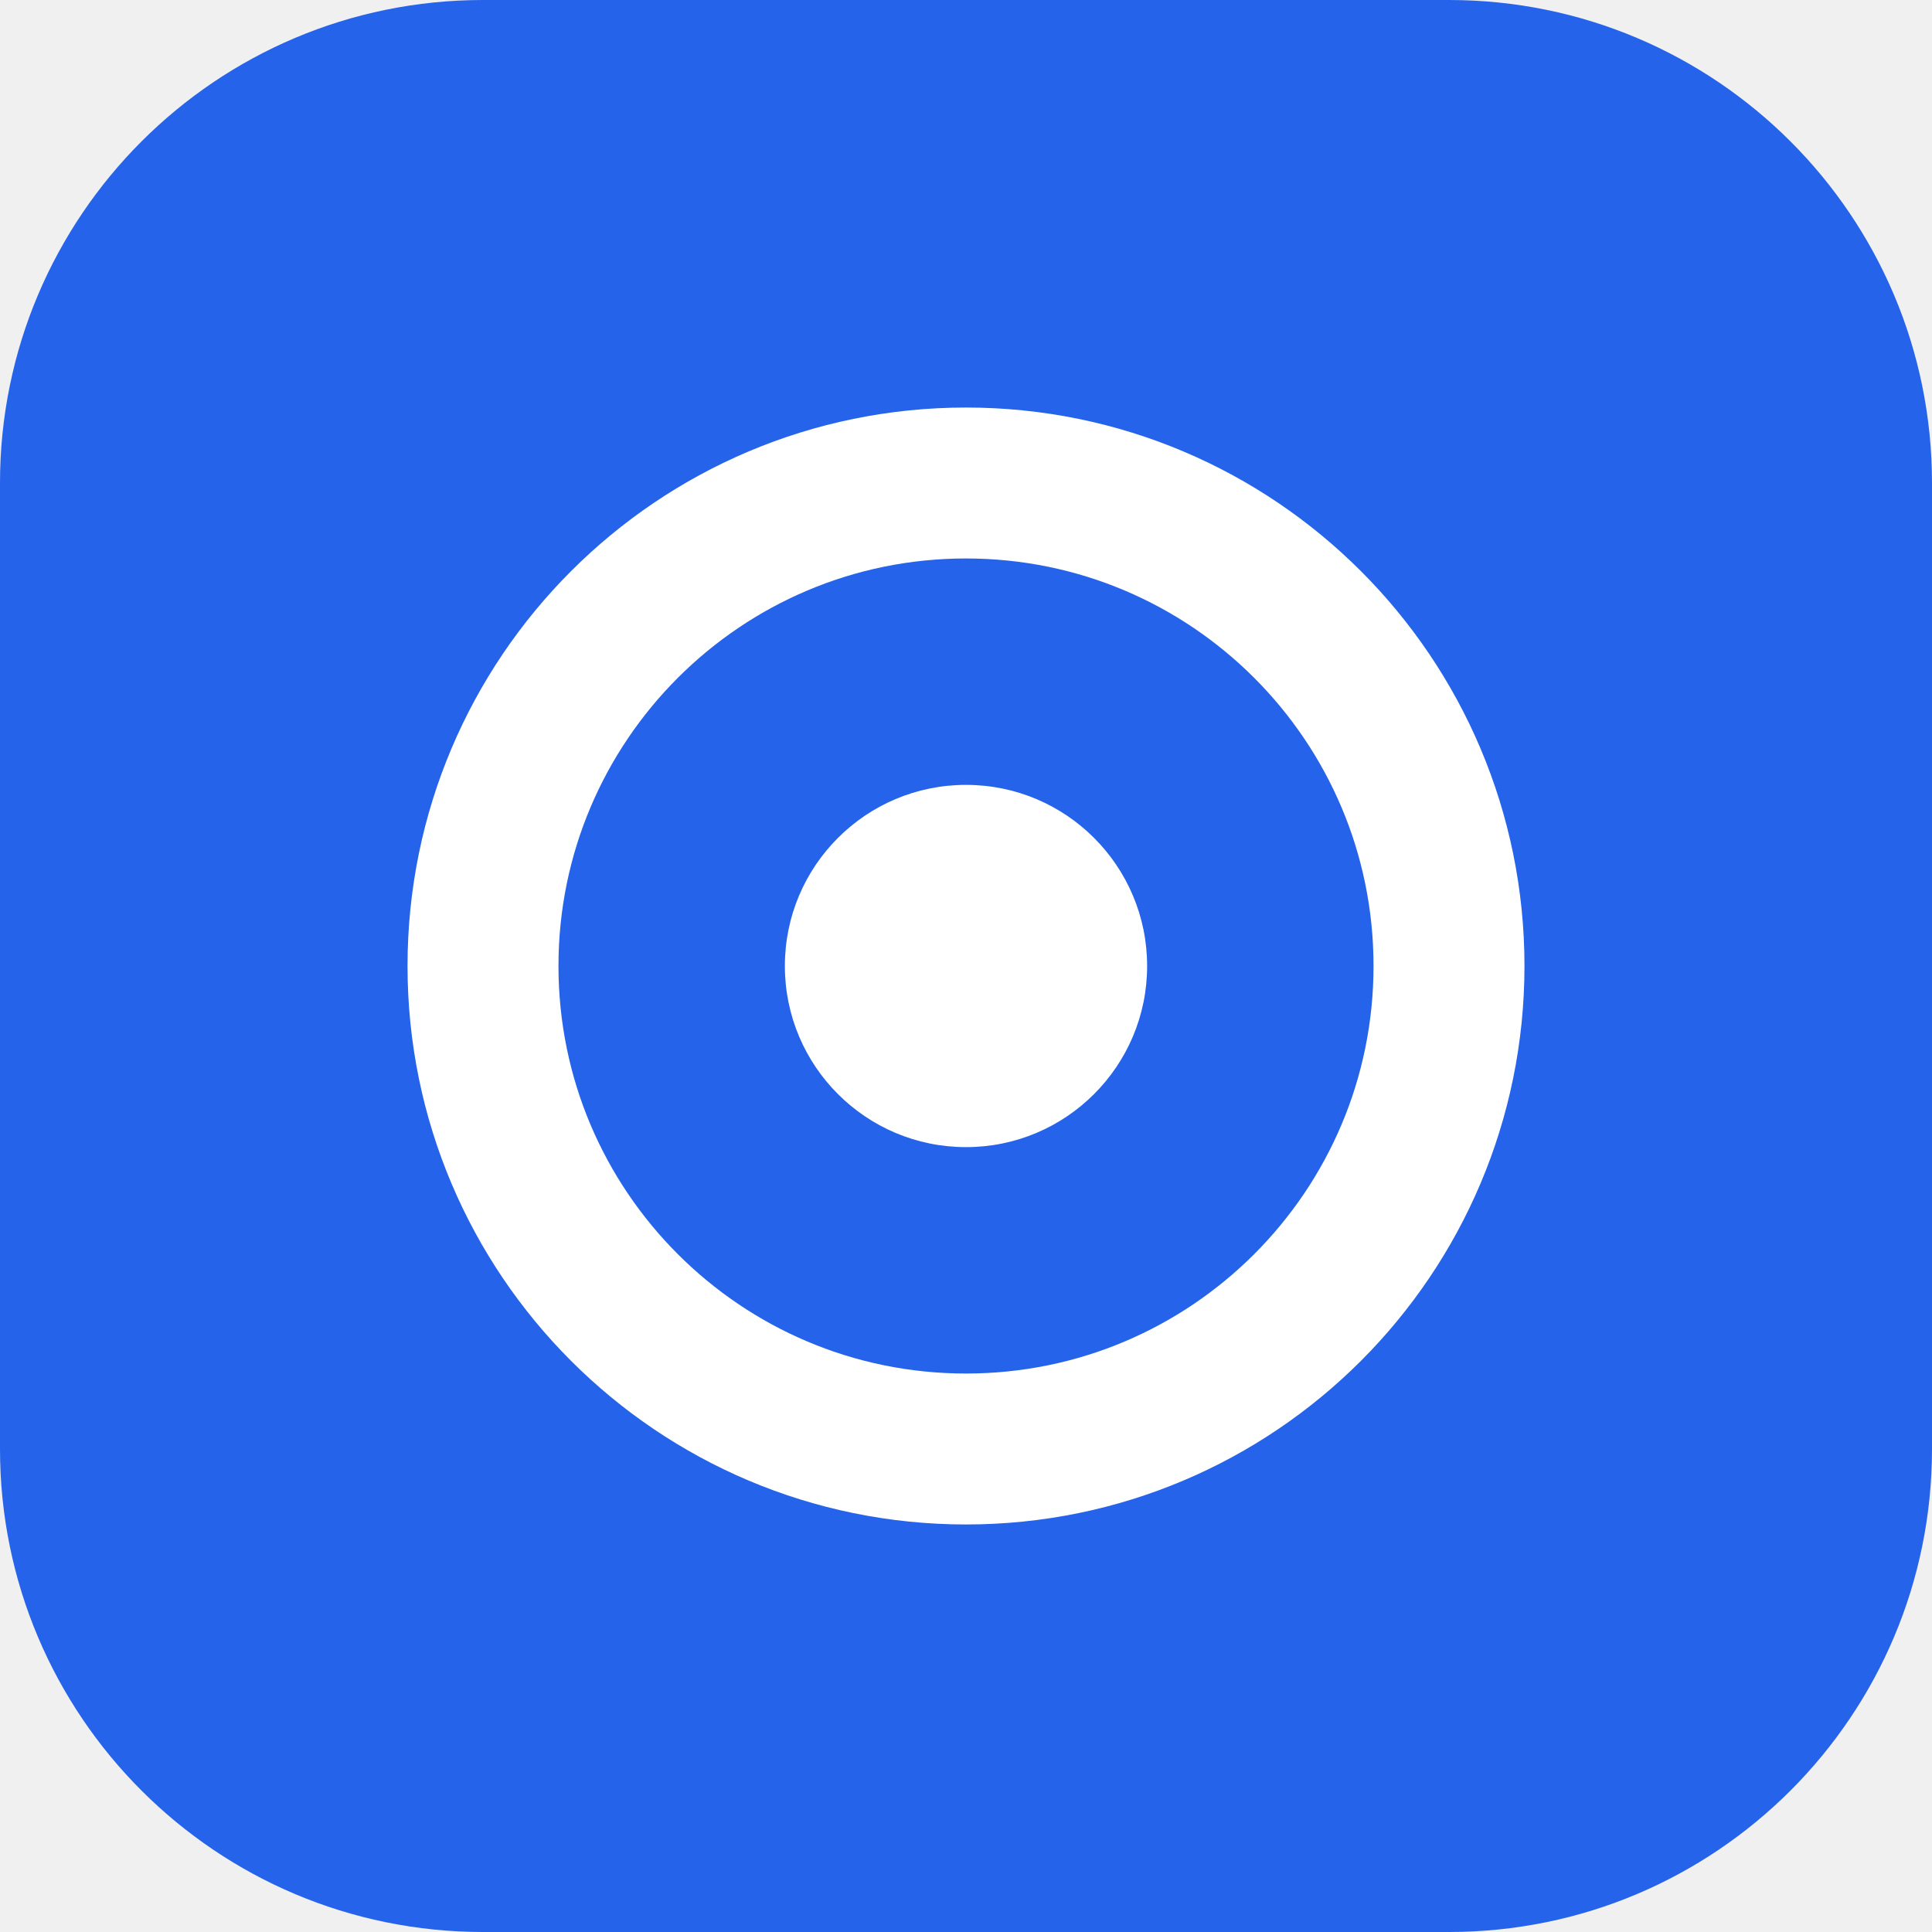
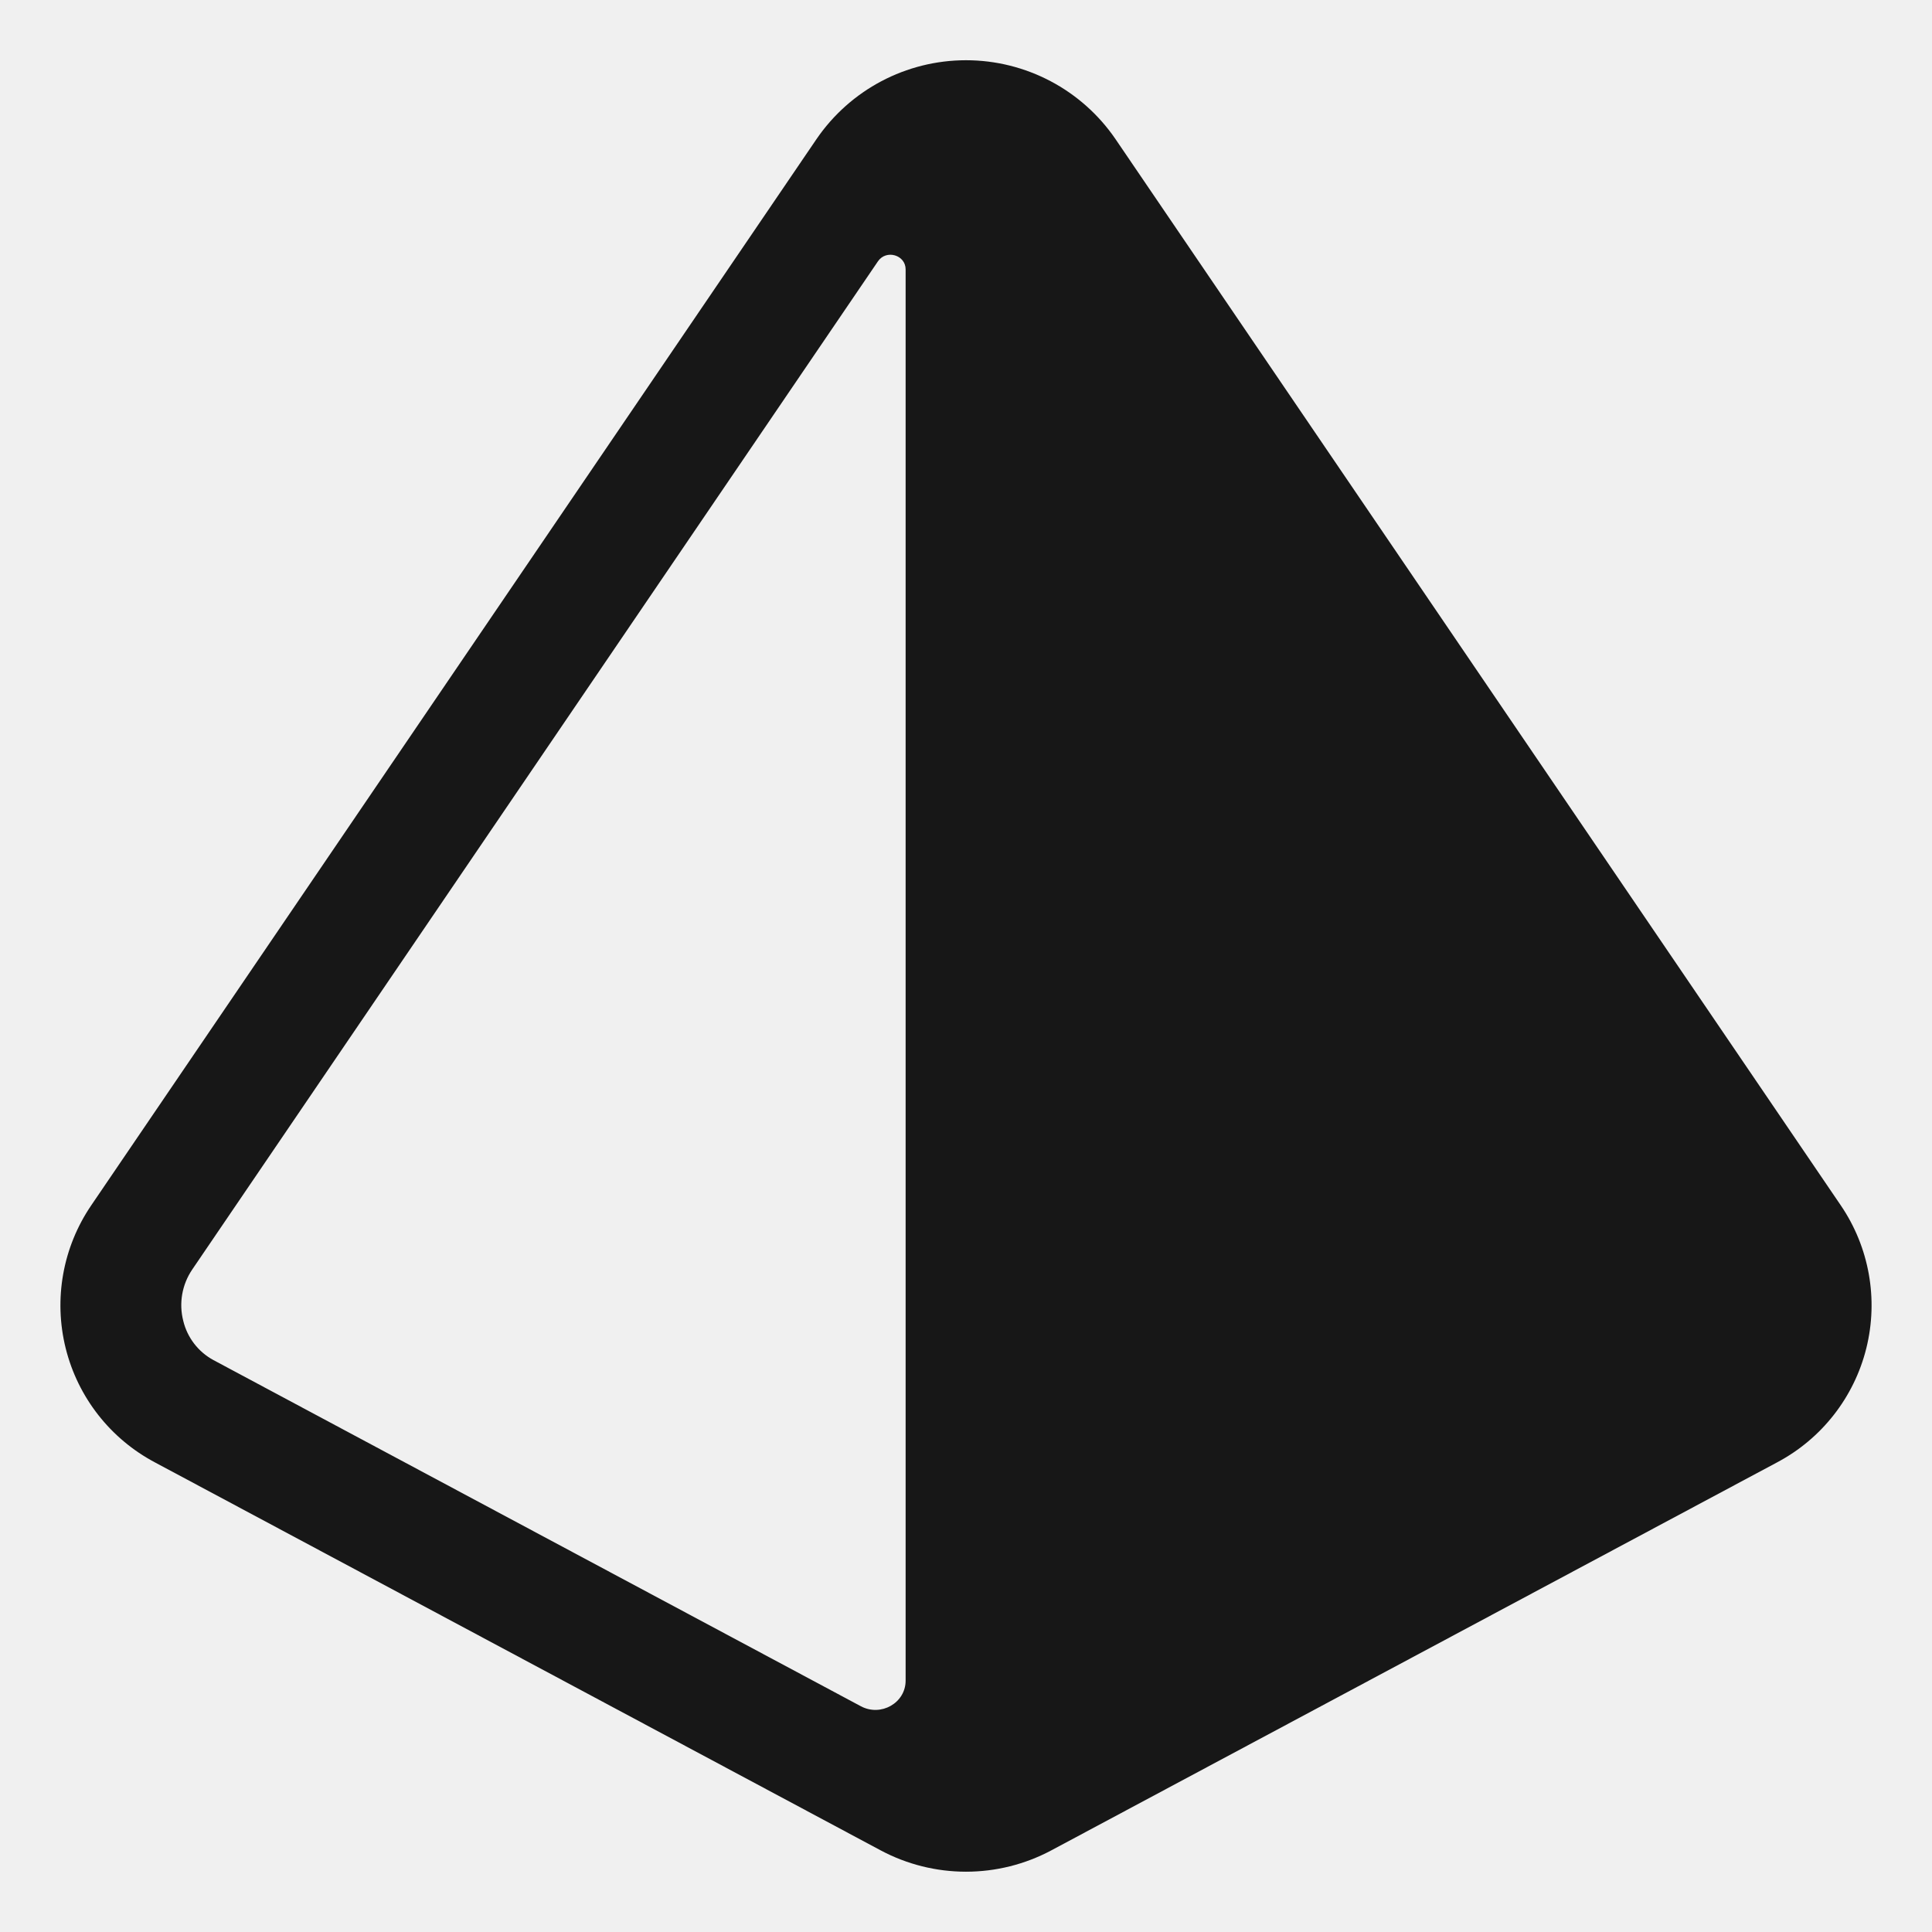
- <svg xmlns="http://www.w3.org/2000/svg" viewBox="0 0 32 32" width="32" height="32">
-   <rect width="32" height="32" rx="8" fill="#2563eb" />
-   <circle cx="16" cy="16" r="8" fill="none" stroke="#fff" stroke-width="2.5" />
-   <circle cx="16" cy="16" r="3" fill="#fff" />
+ <svg xmlns="http://www.w3.org/2000/svg" viewBox="0 0 512 512">
+   <style>path{fill:#171717}@media (prefers-color-scheme:dark){path{fill:#fafafa}}</style>
+   <path d="M487.83 319.44 295.63 36.88a48 48 0 0 0-79.26 0L24.17 319.44a47.1 47.1 0 0 0 16.93 68.13l192.2 102.75a48.05 48.05 0 0 0 45.4 0l192.2-102.75a47.1 47.1 0 0 0 16.93-68.13m-431.26 41a16.12 16.12 0 0 1-8-10.38 16.8 16.8 0 0 1 2.37-13.62L232.66 69.26c2.18-3.21 7.34-1.72 7.34 2.13v374c0 5.9-6.54 9.63-11.87 6.78z" />
</svg>
